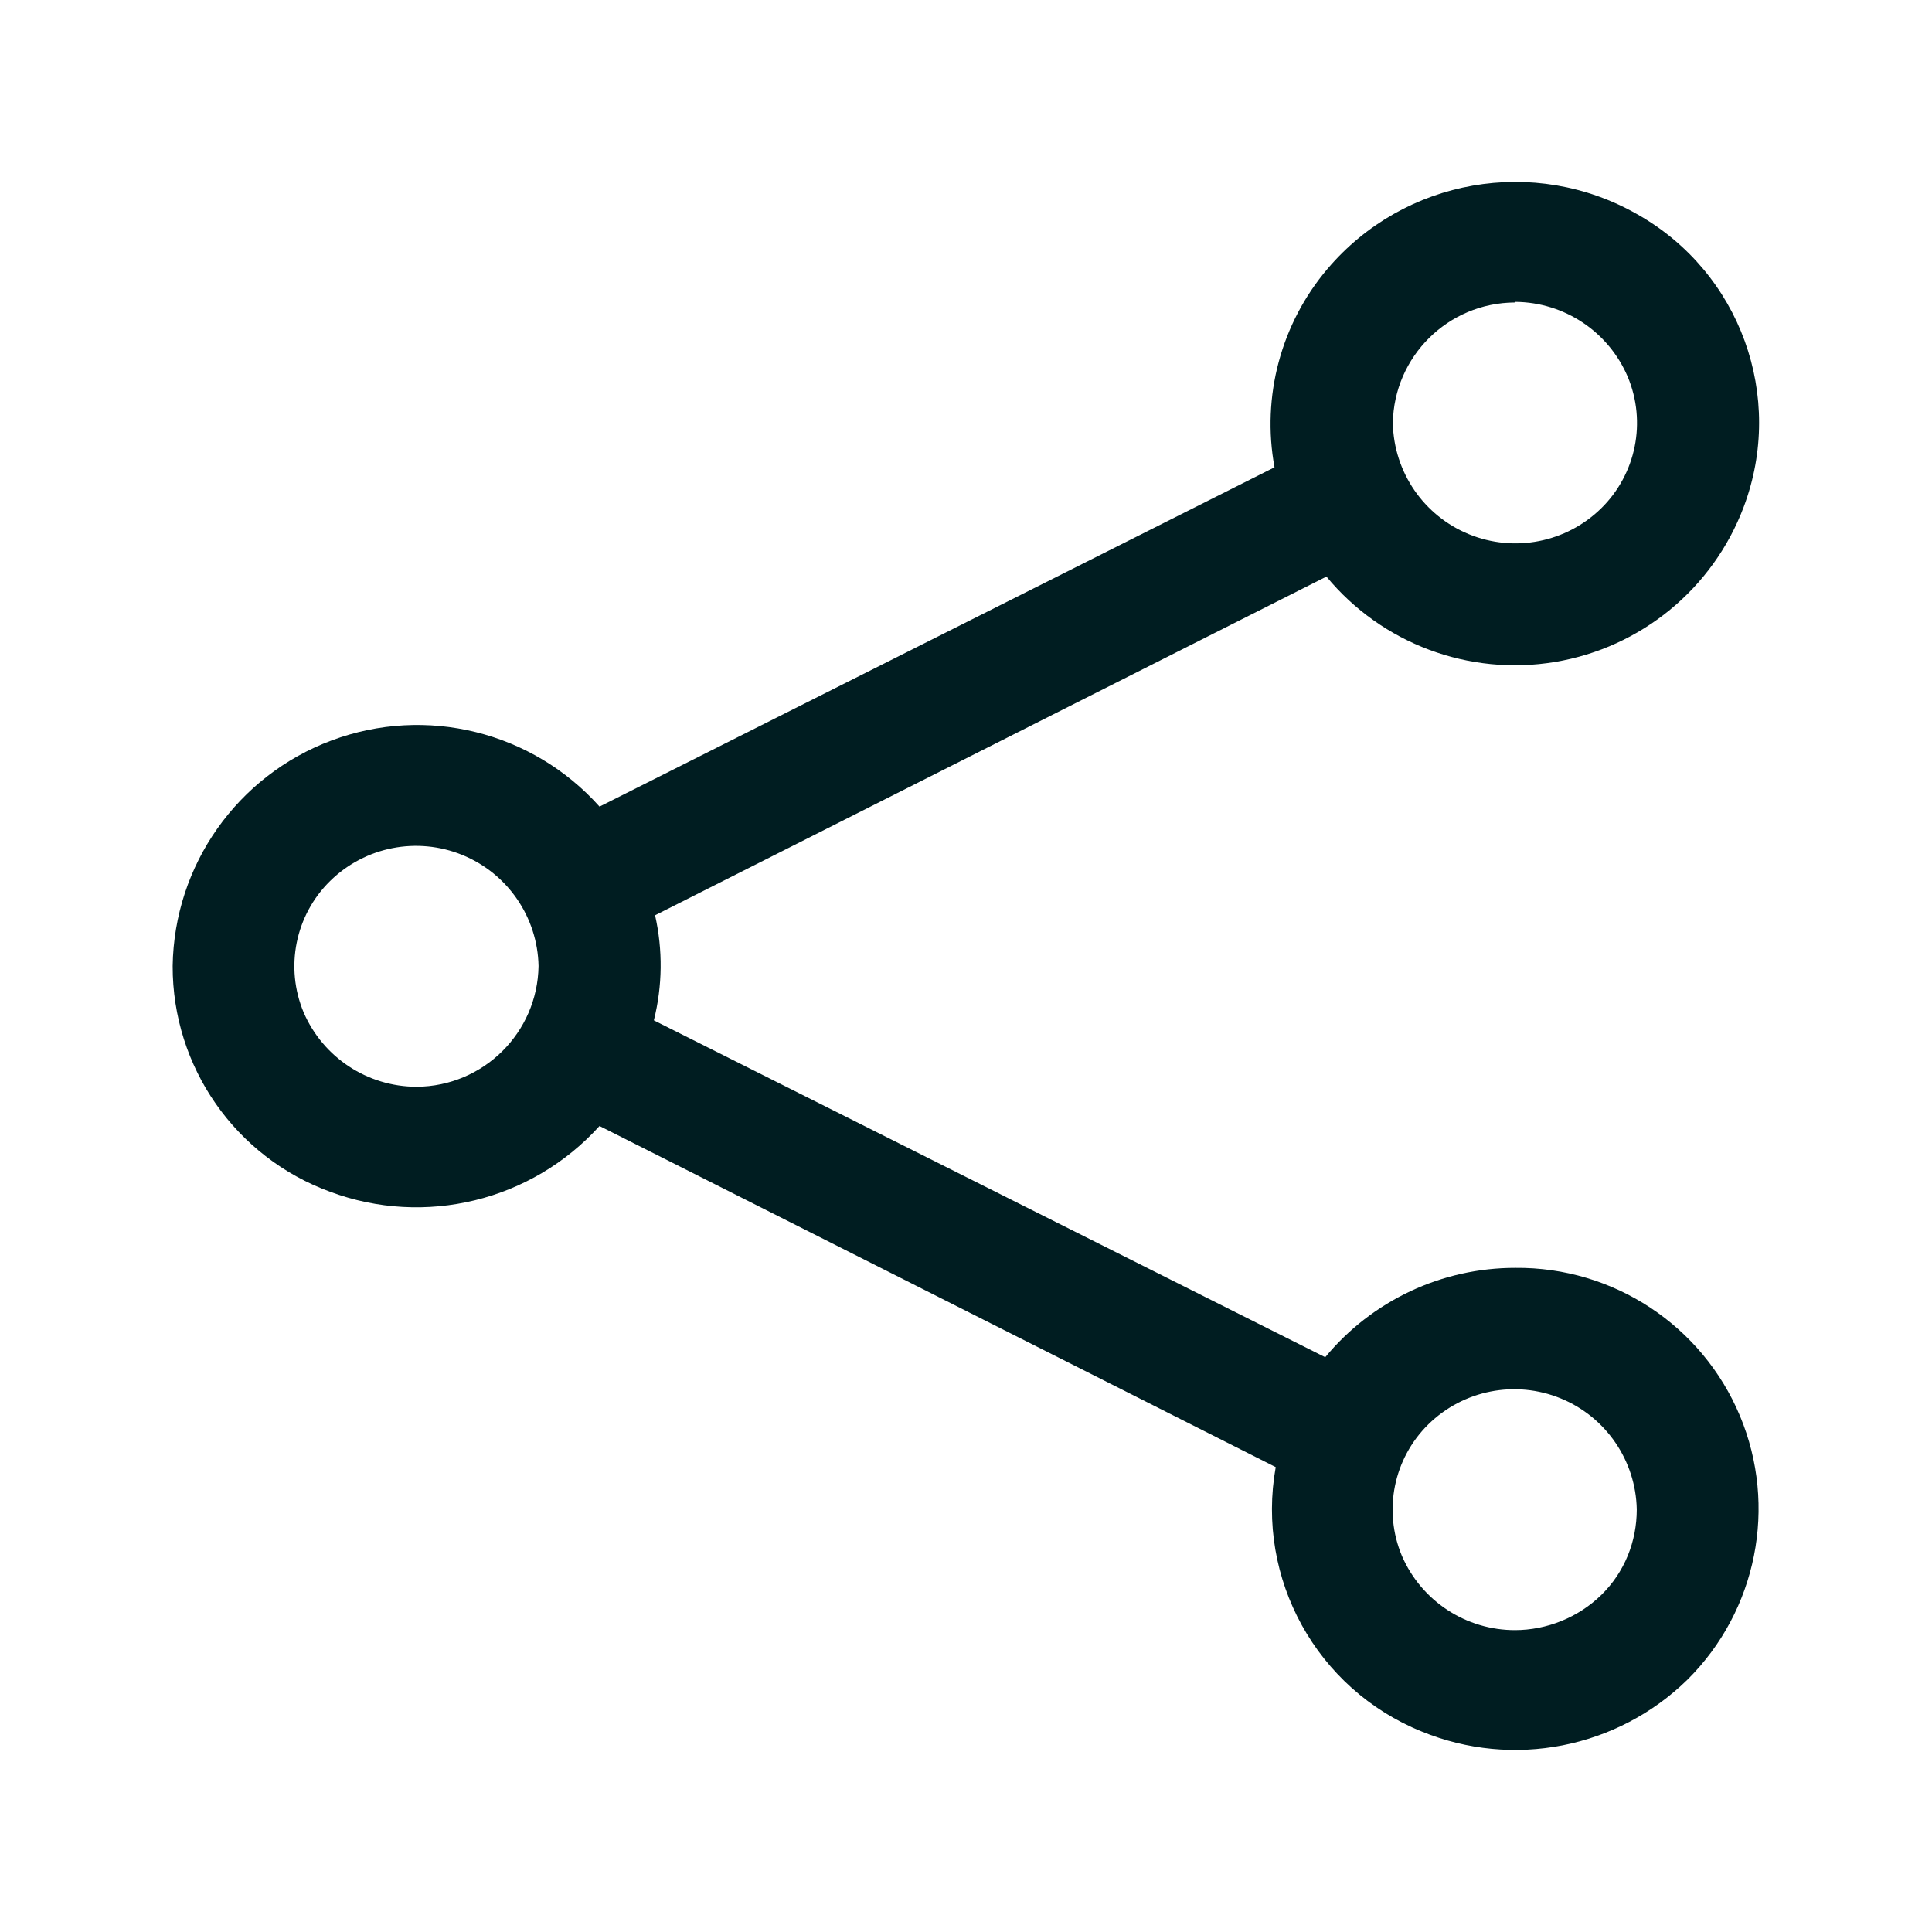
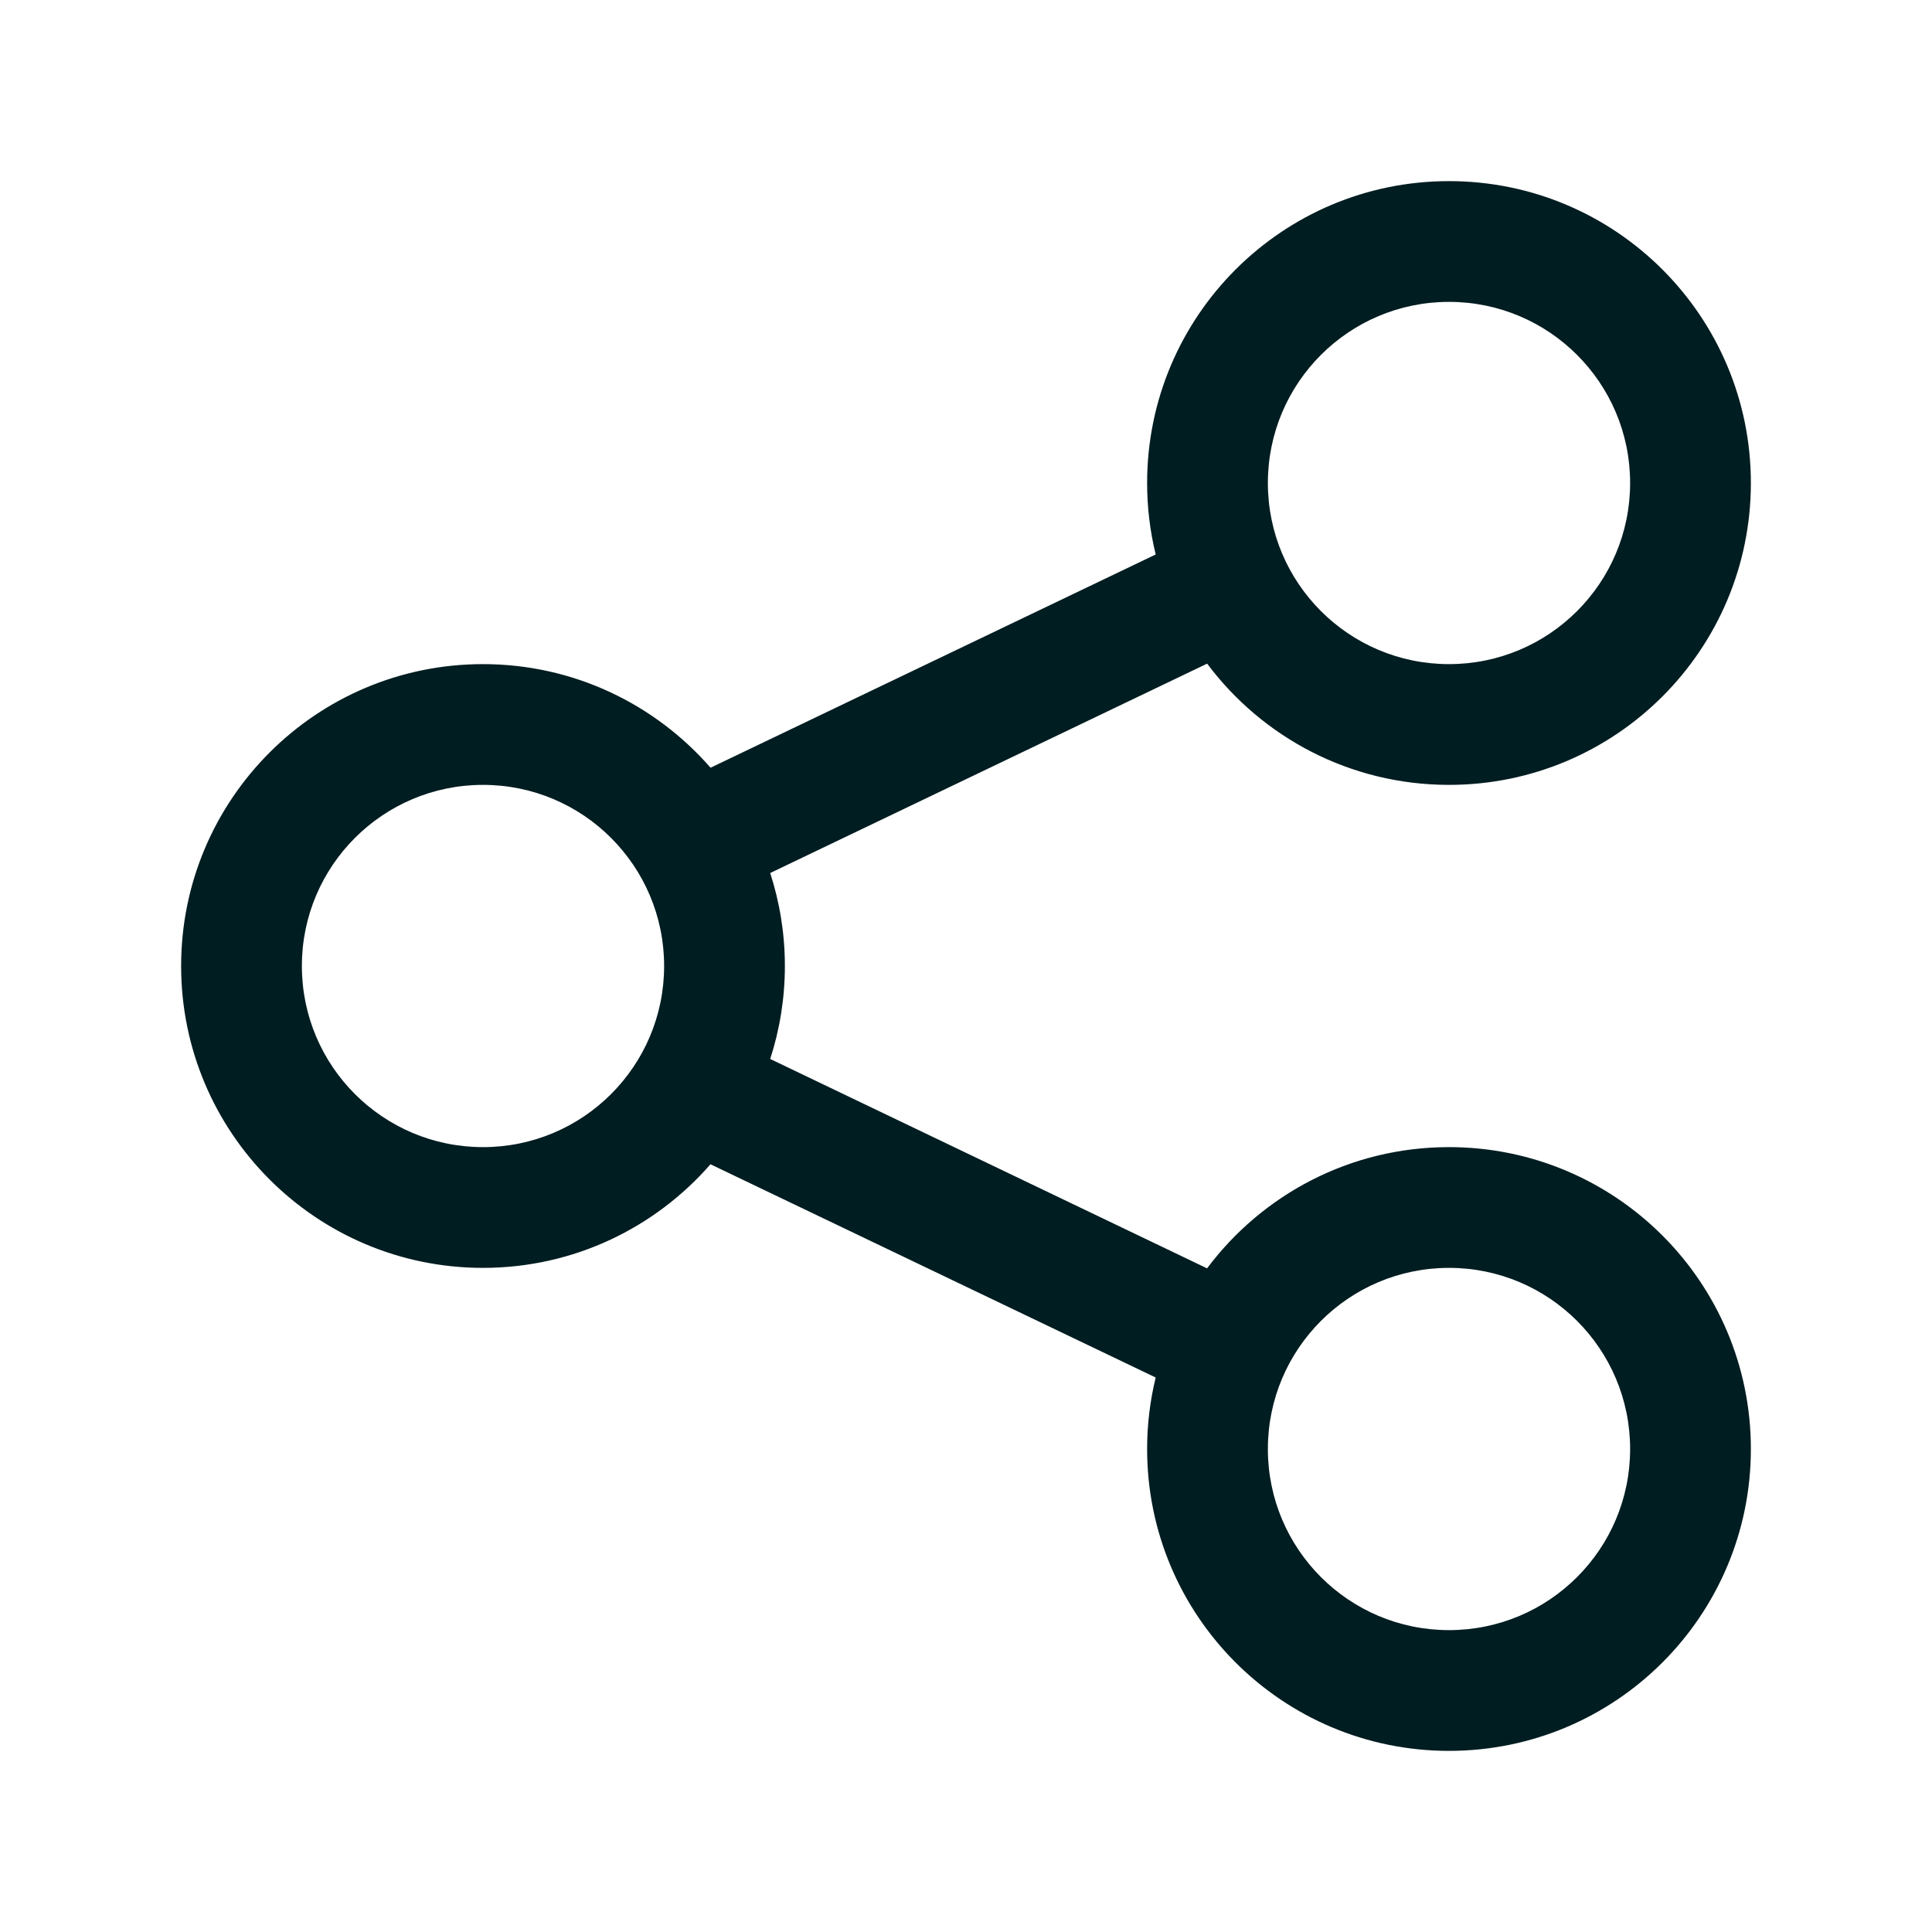
- <svg xmlns="http://www.w3.org/2000/svg" viewBox="0 0 32 32" fill="none">
-   <path fill-rule="evenodd" clip-rule="evenodd" d="M25.1 21a4.08 4.08 0 0 0-3.15 1.48L10.83 16.9a3.75 3.75 0 0 0 .02-1.74l11.12-5.61a4.05 4.05 0 0 0 6.91-1.15 3.96 3.96 0 0 0-1.76-4.85 4.08 4.08 0 0 0-5.13.9 3.97 3.97 0 0 0-.88 3.29L9.93 13.36A4.05 4.05 0 0 0 2.86 16a3.97 3.97 0 0 0 2.61 3.74 4.09 4.09 0 0 0 4.46-1.09l11.2 5.65a3.97 3.97 0 0 0 2.42 4.38 4.08 4.08 0 0 0 4.4-.86A3.99 3.99 0 0 0 25.1 21Zm0-16a2.04 2.04 0 0 1 1.86 1.24 1.98 1.98 0 0 1-.44 2.18 2.03 2.03 0 0 1-3.45-1.41 2.03 2.03 0 0 1 2.02-2ZM6.9 18a2.04 2.04 0 0 1-1.87-1.23 1.98 1.98 0 0 1 .44-2.18A2.03 2.03 0 0 1 8.92 16a2.03 2.03 0 0 1-2.02 2Zm18.2 9a2.04 2.04 0 0 1-1.88-1.23 1.98 1.98 0 0 1 .44-2.18A2.03 2.03 0 0 1 27.11 25c0 .53-.2 1.04-.59 1.42-.38.37-.9.58-1.43.58Z" fill="#001D21" />
+ <svg xmlns="http://www.w3.org/2000/svg" width="32" height="32" viewBox="0 0 32 32" fill="none">
+   <path fill-rule="evenodd" clip-rule="evenodd" d="M24 3C26.761 3 29 5.239 29 8C29 10.761 26.761 13 24 13C22.361 13 20.906 12.211 19.994 10.992L12.757 14.46C12.914 14.945 13 15.463 13 16C13 16.538 12.914 17.055 12.757 17.54L19.993 21.008C20.905 19.789 22.36 19 24 19C26.761 19 29 21.239 29 24C29 26.761 26.761 29 24 29C21.239 29 19 26.761 19 24C19 23.592 19.049 23.196 19.142 22.816L11.768 19.284C10.851 20.335 9.504 21 8 21C5.239 21 3 18.761 3 16C3 13.239 5.239 11 8 11C9.504 11 10.852 11.665 11.769 12.716L19.142 9.184C19.049 8.804 19 8.408 19 8C19 5.239 21.239 3 24 3ZM24 21C22.343 21 21 22.343 21 24C21 25.657 22.343 27 24 27C25.657 27 27 25.657 27 24C27 22.343 25.657 21 24 21ZM8 13C6.343 13 5 14.343 5 16C5 17.657 6.343 19 8 19C9.657 19 11 17.657 11 16C11 14.343 9.657 13 8 13ZM24 5C22.343 5 21 6.343 21 8C21 9.657 22.343 11 24 11C25.657 11 27 9.657 27 8C27 6.343 25.657 5 24 5Z" fill="#001D21" />
</svg>
